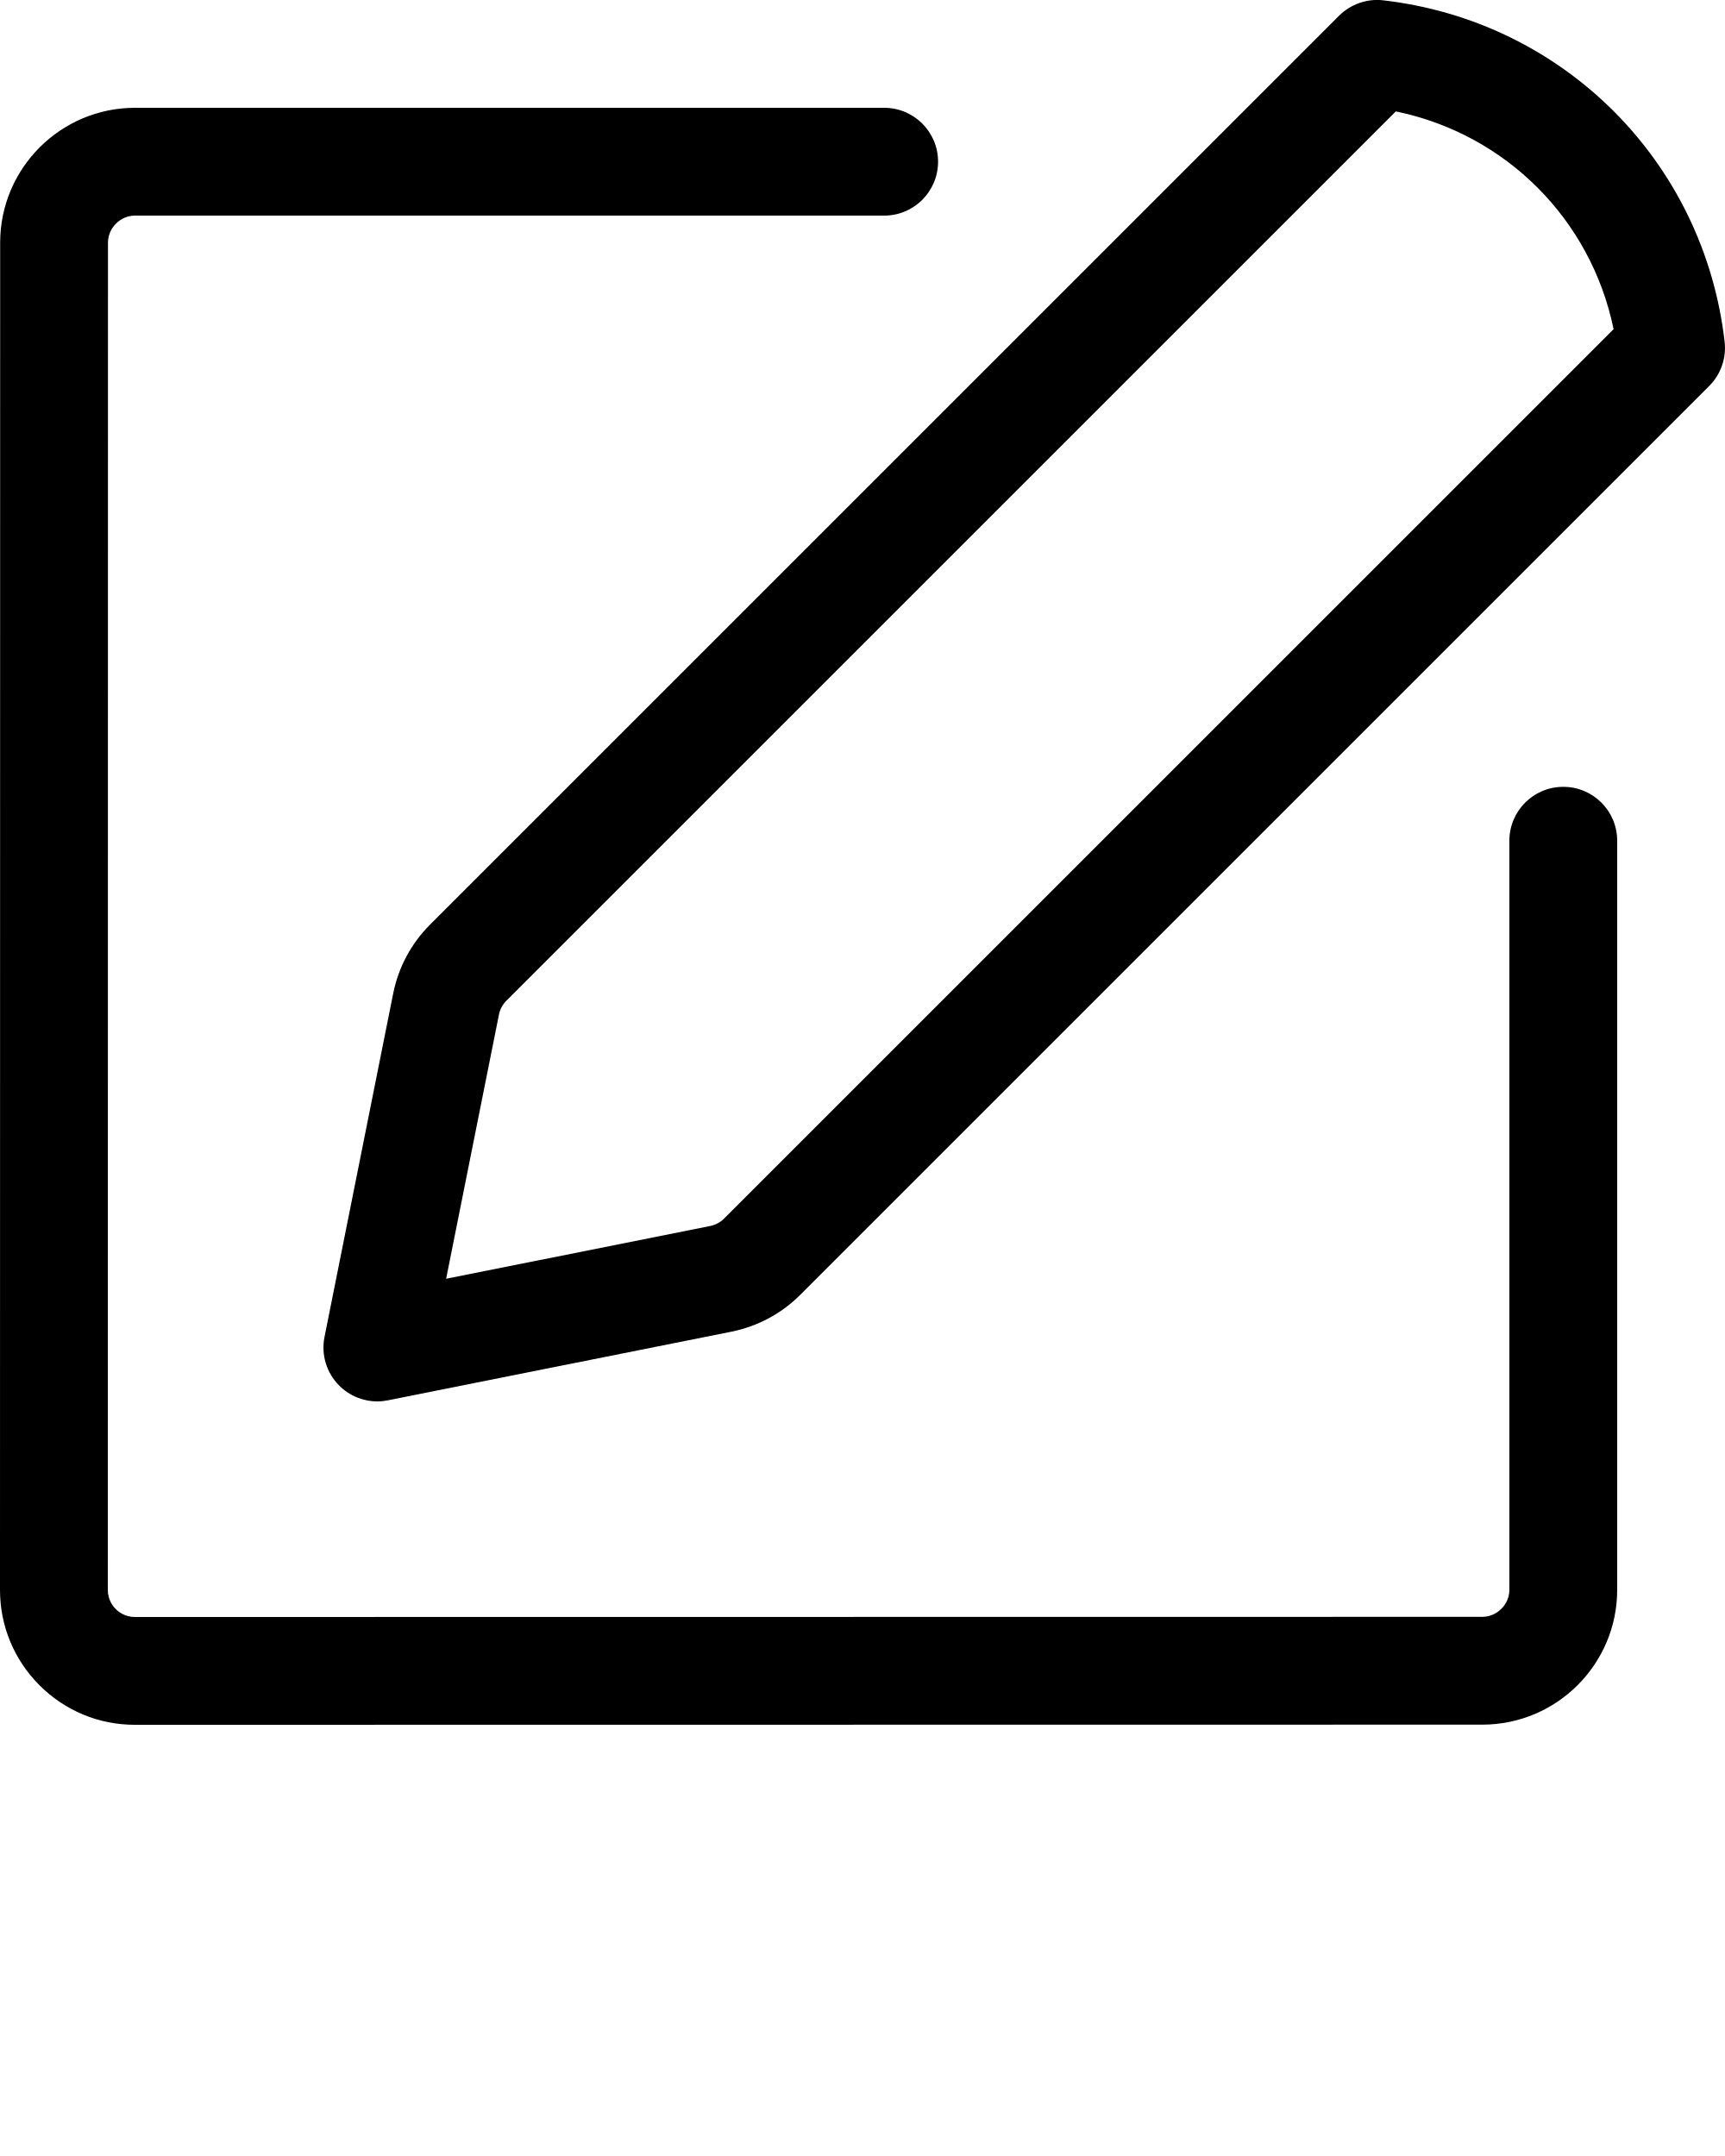
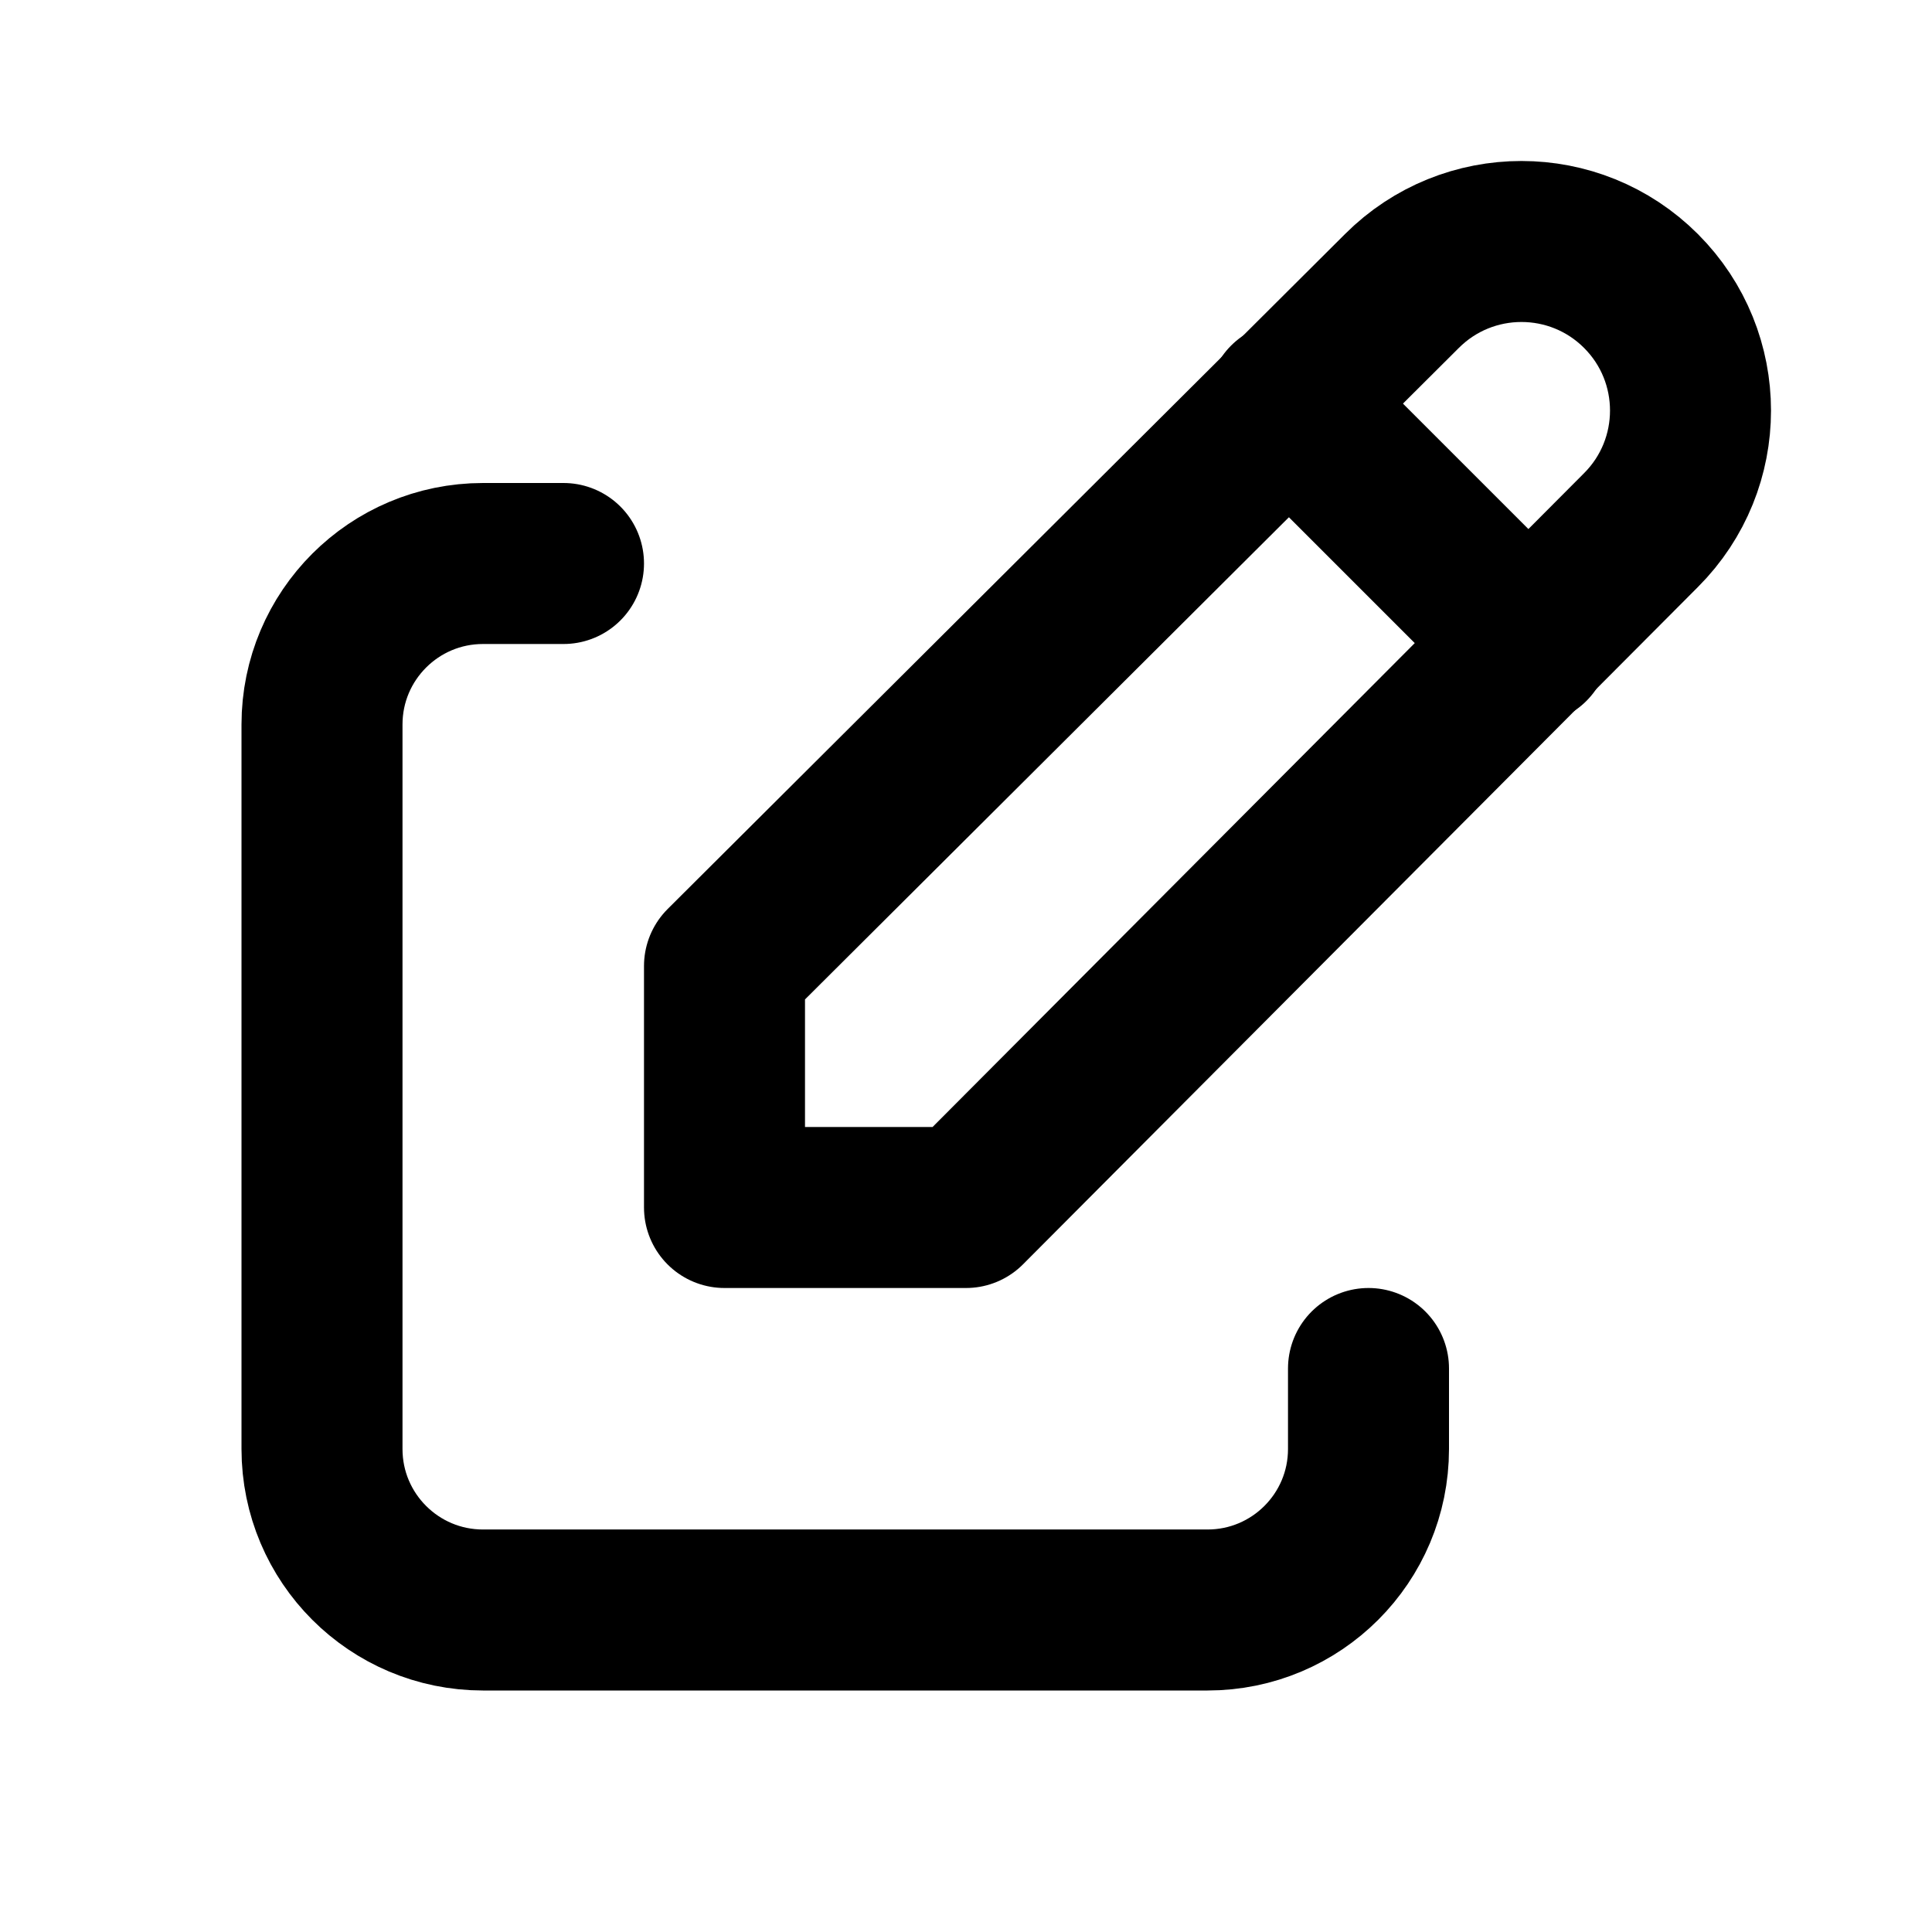
- <svg xmlns="http://www.w3.org/2000/svg" version="1.1" x="0px" y="0px" viewBox="0 0 32 40" style="enable-background:new 0 0 32 32;" xml:space="preserve">
-   <g>
-     <path d="M2.5,32c-0.667,0-1.294-0.261-1.767-0.733C0.26,30.793,0,30.165,0,29.498L0.003,4.501C0.003,3.122,1.125,2,2.504,2h13.898   c0.552,0,1,0.448,1,1s-0.448,1-1,1H2.504C2.232,4,2.003,4.229,2.003,4.501L2,29.499c0,0.179,0.092,0.298,0.147,0.354   C2.203,29.907,2.322,30,2.5,30l24.999-0.003c0.271,0,0.501-0.229,0.501-0.501V15.598c0-0.552,0.447-1,1-1s1,0.448,1,1v13.898   c0,1.379-1.122,2.501-2.501,2.501L2.5,32z" />
-     <path d="M7,26c-0.263,0-0.518-0.104-0.707-0.293c-0.236-0.236-0.339-0.575-0.273-0.903l1.274-6.372   c0.097-0.484,0.333-0.927,0.683-1.277L24.839,0.293c0.216-0.215,0.521-0.323,0.821-0.287c3.344,0.386,5.948,2.991,6.333,6.334   c0.035,0.303-0.07,0.605-0.286,0.821l-16.86,16.86c-0.349,0.35-0.79,0.586-1.276,0.685L7.196,25.98C7.131,25.993,7.065,26,7,26z    M25.893,2.067l-16.5,16.5c-0.07,0.07-0.118,0.159-0.137,0.256l-0.98,4.902l4.901-0.98c0.097-0.02,0.186-0.067,0.255-0.137   L29.933,6.107C29.514,4.068,27.932,2.486,25.893,2.067z" />
-   </g>
+ <svg xmlns="http://www.w3.org/2000/svg" width="24" height="24" viewBox="0 0 24 24" fill="none" stroke="currentColor" stroke-width="2" stroke-linecap="round" stroke-linejoin="round" class="icon icon-tabler icons-tabler-outline icon-tabler-edit">
+   <path stroke="none" d="M0 0h24v24H0z" fill="none" />
+   <path d="M7 7h-1a2 2 0 0 0 -2 2v9a2 2 0 0 0 2 2h9a2 2 0 0 0 2 -2v-1" />
+   <path d="M20.385 6.585a2.1 2.1 0 0 0 -2.97 -2.97l-8.415 8.385v3h3l8.385 -8.415z" />
+   <path d="M16 5l3 3" />
</svg>
